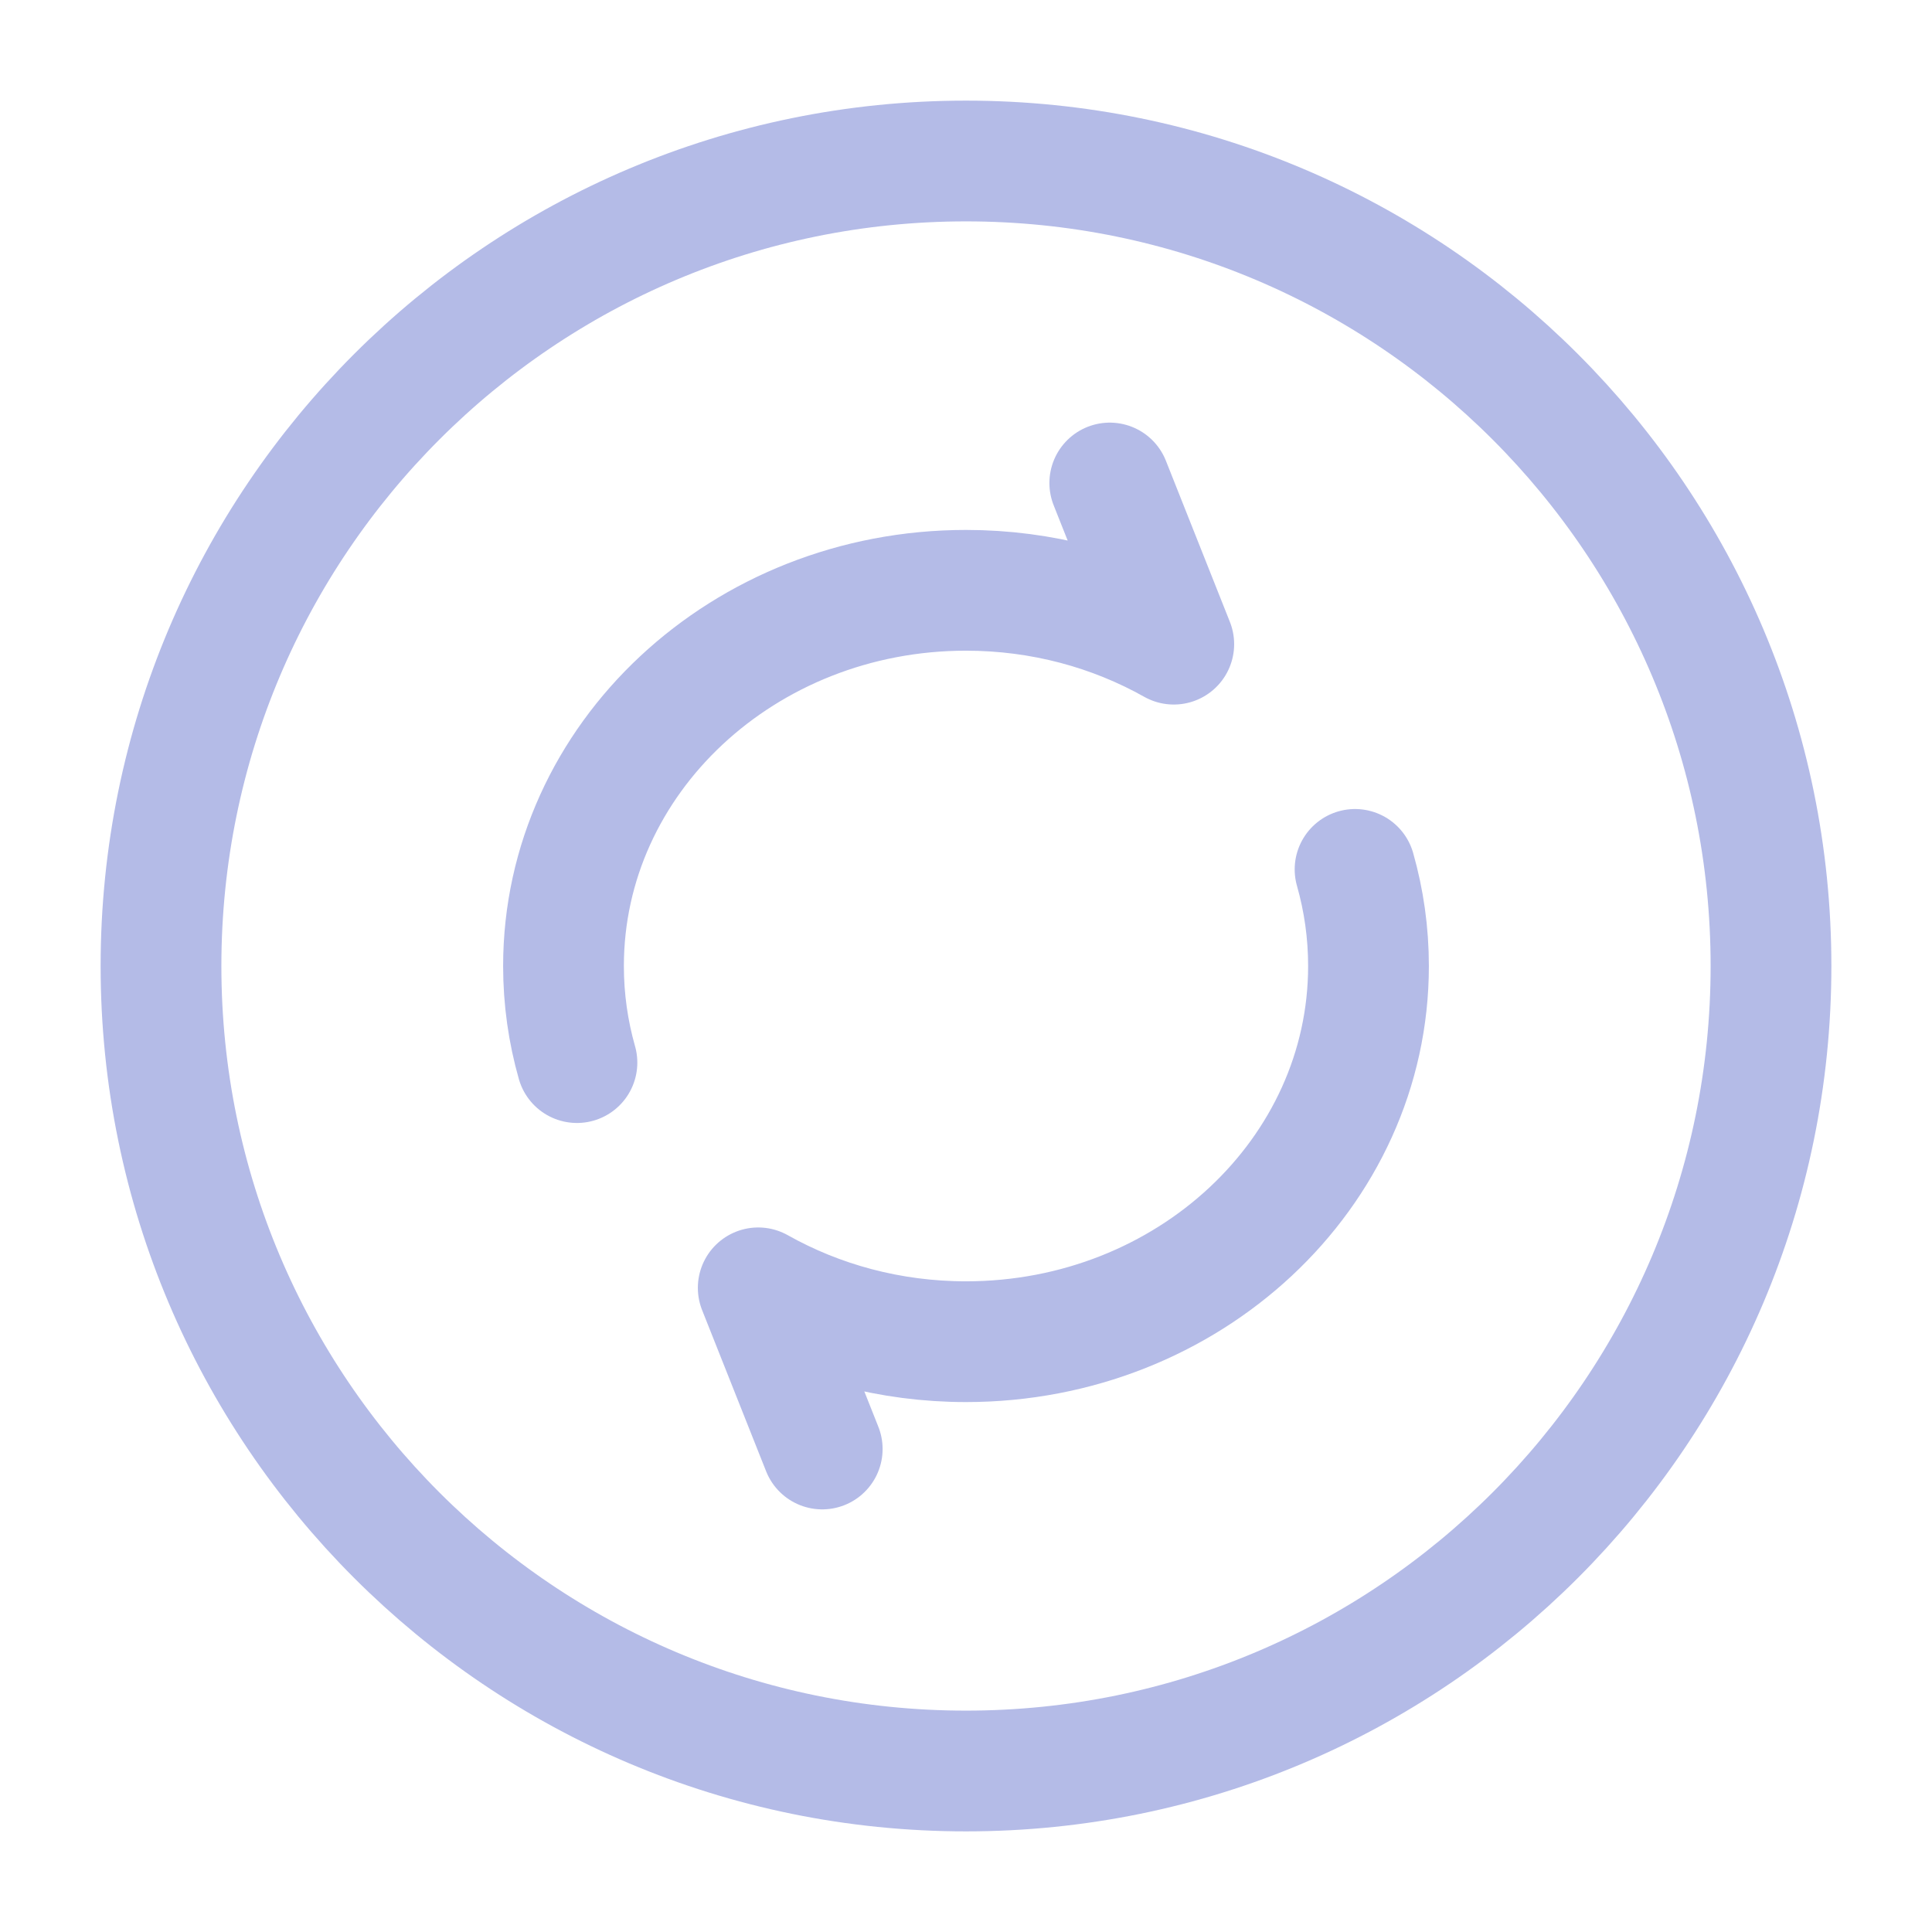
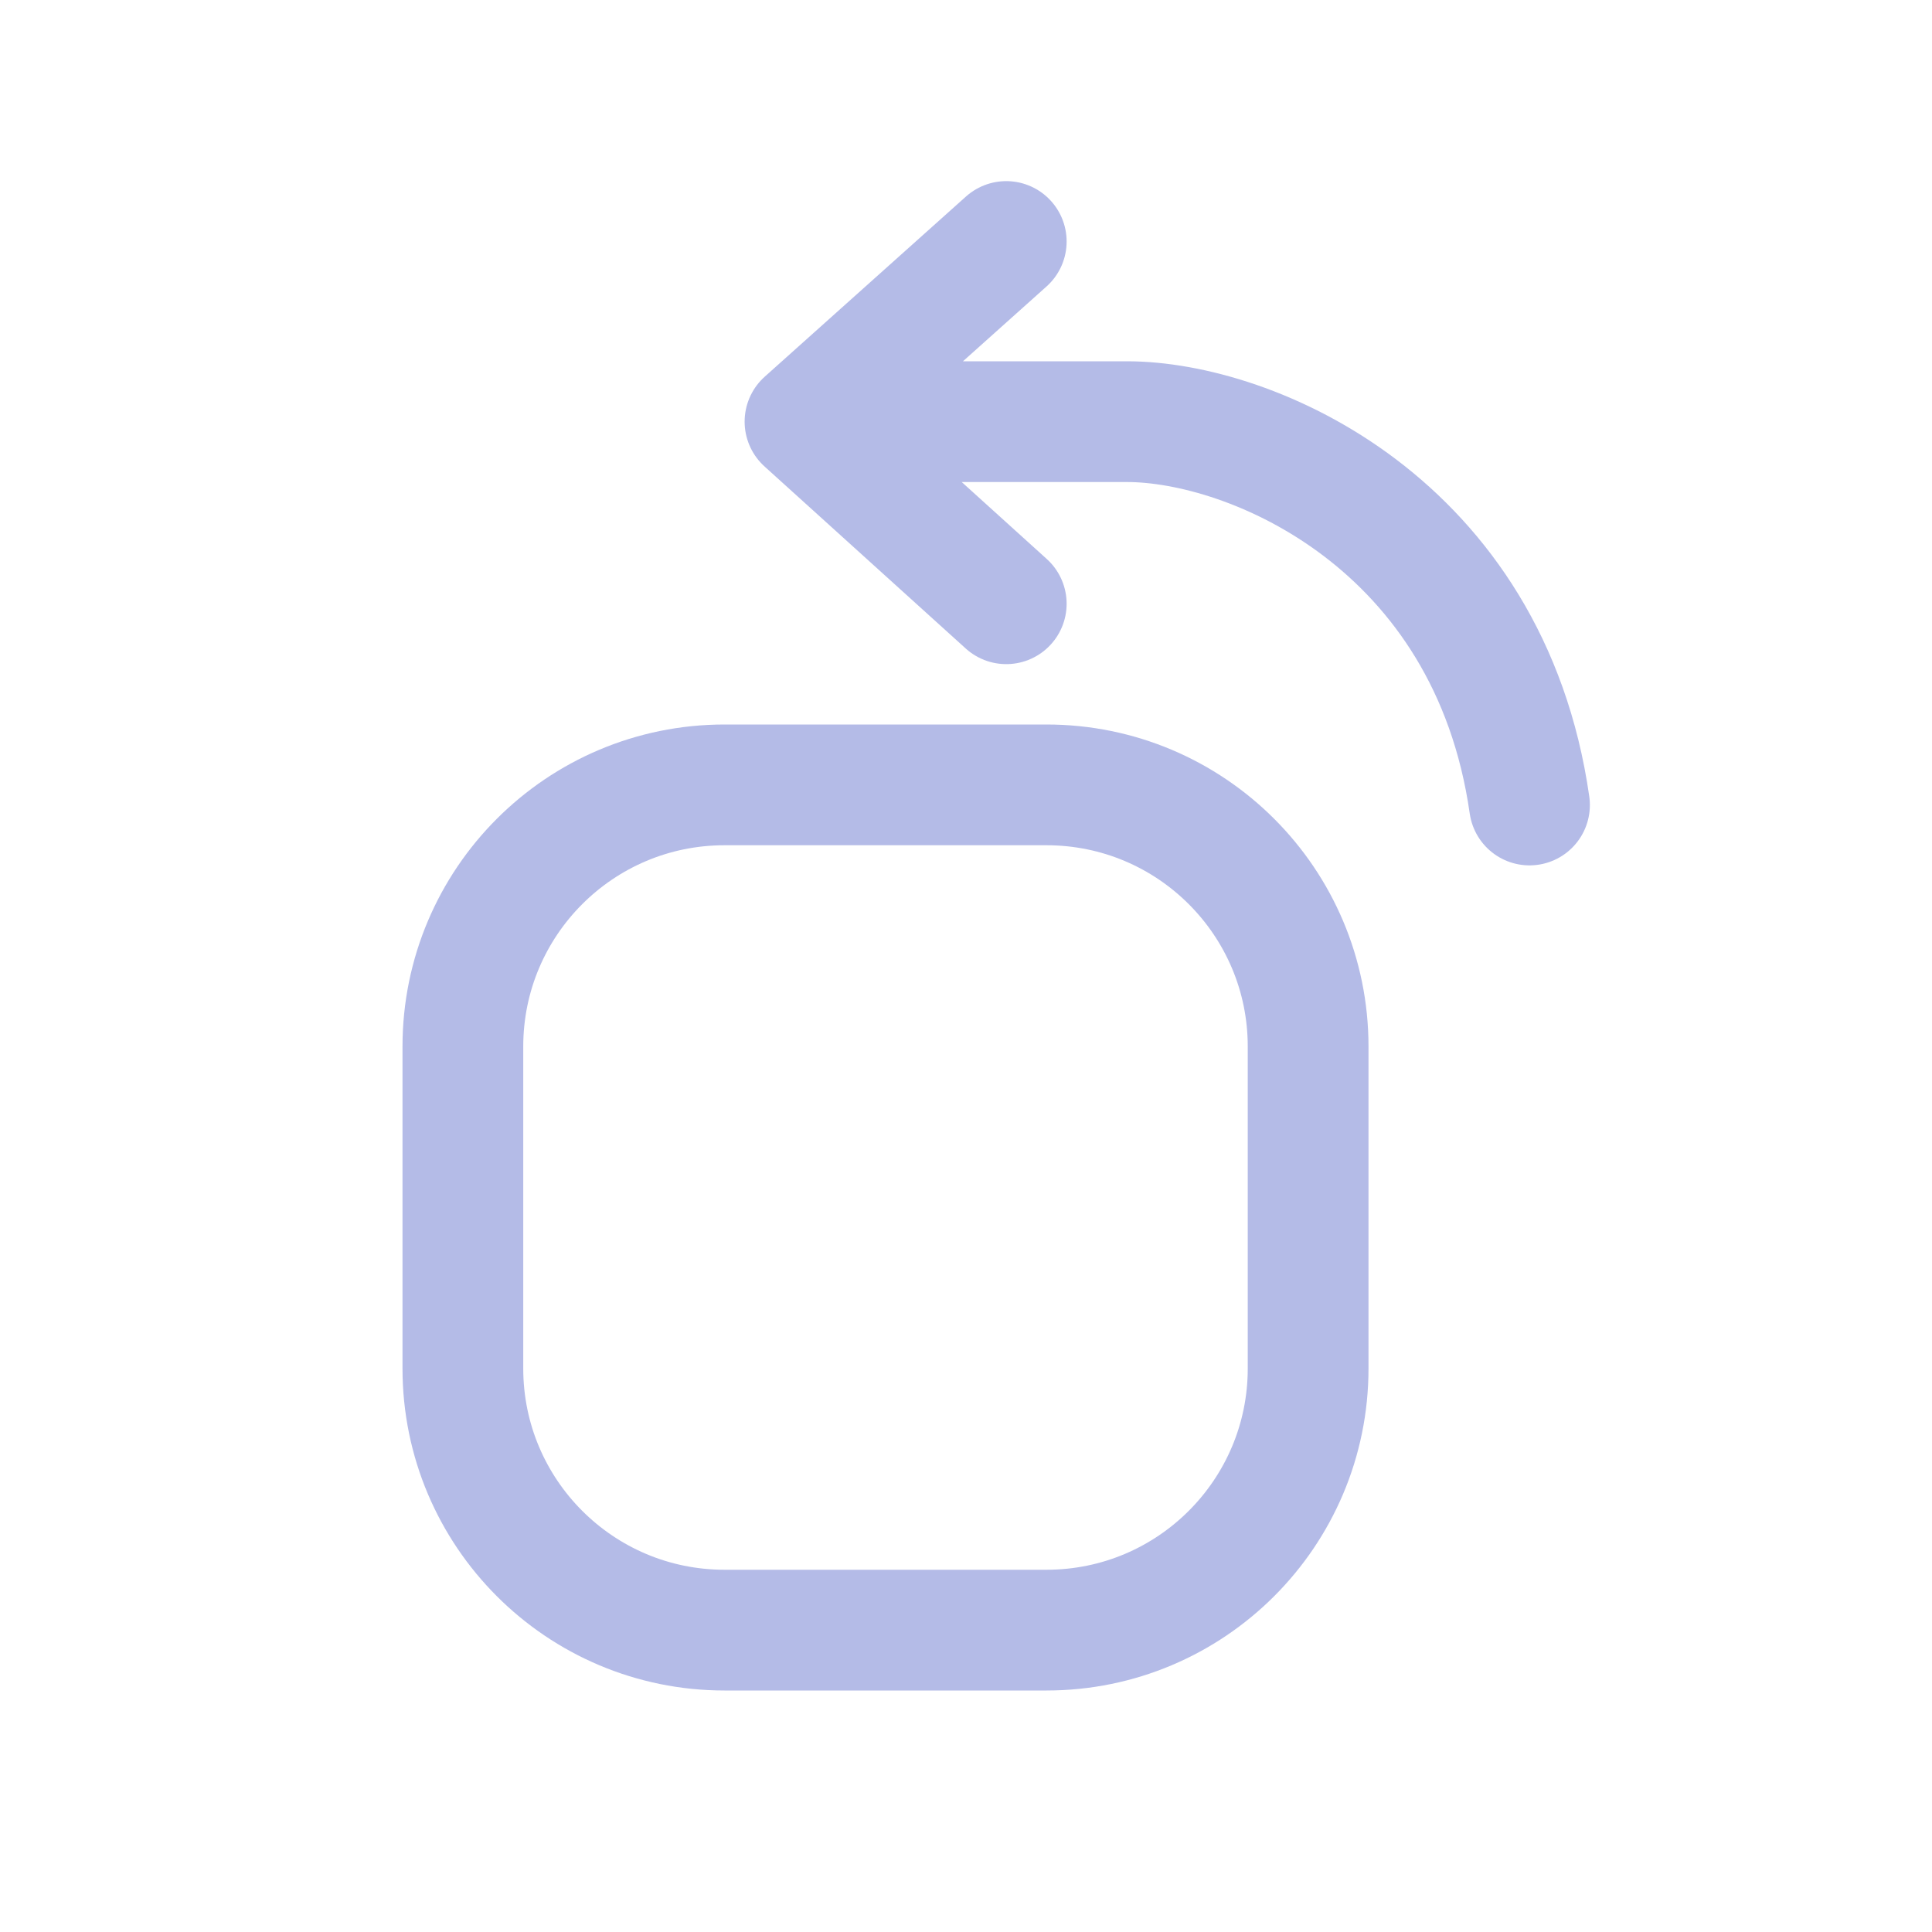
<svg xmlns="http://www.w3.org/2000/svg" width="24" height="24" viewBox="0 0 24 24" fill="none">
-   <path d="M13.786 6L14.581 8.002C13.827 7.578 12.944 7.333 12 7.333C9.239 7.333 7 9.423 7 12C7 12.415 7.058 12.817 7.167 13.2M10.214 18L9.419 15.998C10.173 16.422 11.056 16.667 12 16.667C14.761 16.667 17 14.577 17 12C17 11.585 16.942 11.183 16.833 10.8" stroke="#B4BBE7" stroke-width="1.5" stroke-linecap="round" stroke-linejoin="round" />
-   <circle cx="12" cy="12" r="10" stroke="#B4BBE7" stroke-width="1.5" />
+   <path d="M10 5.238L12.5 3M10 5.238L12.5 7.5M10 5.238C10 5.238 12.452 5.238 14 5.238C15.548 5.238 18.5 6.5 19 10" stroke="#B4BBE7" stroke-width="1.5" stroke-linecap="round" stroke-linejoin="round" />
+   <rect x="5.75" y="9.75" width="10.5" height="10.5" rx="3.25" stroke="#B4BBE7" stroke-width="1.5" />
</svg>
